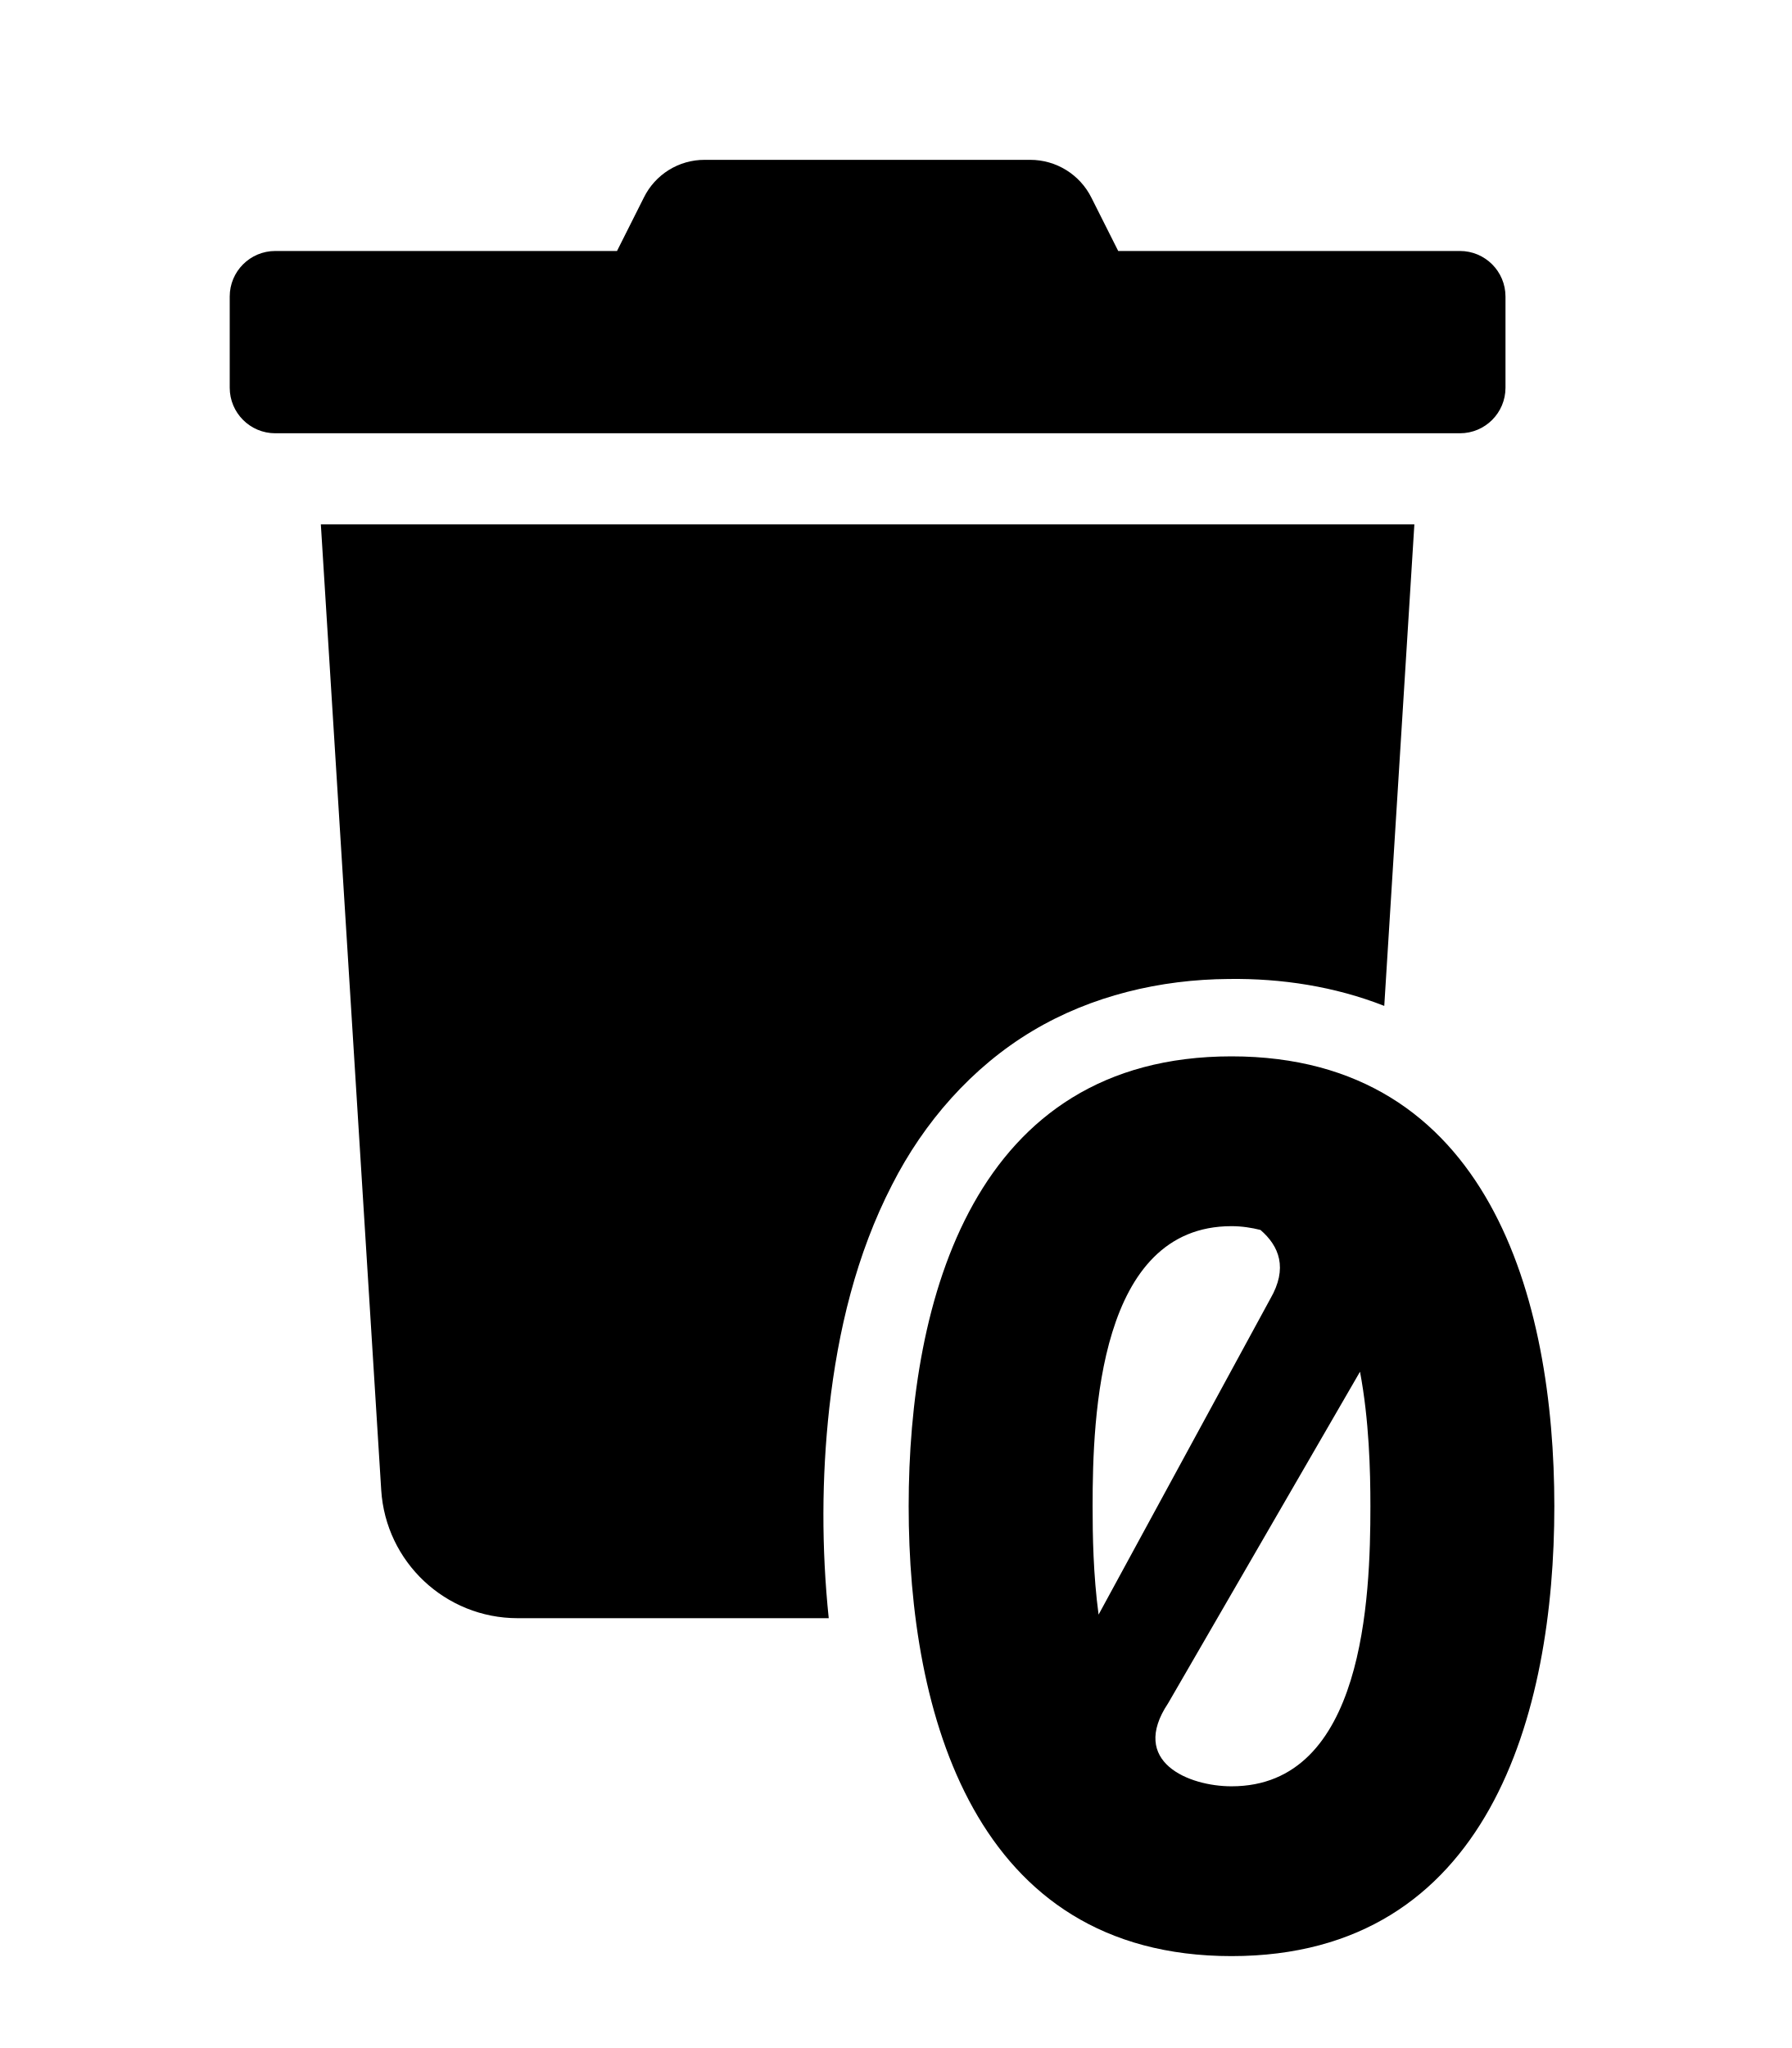
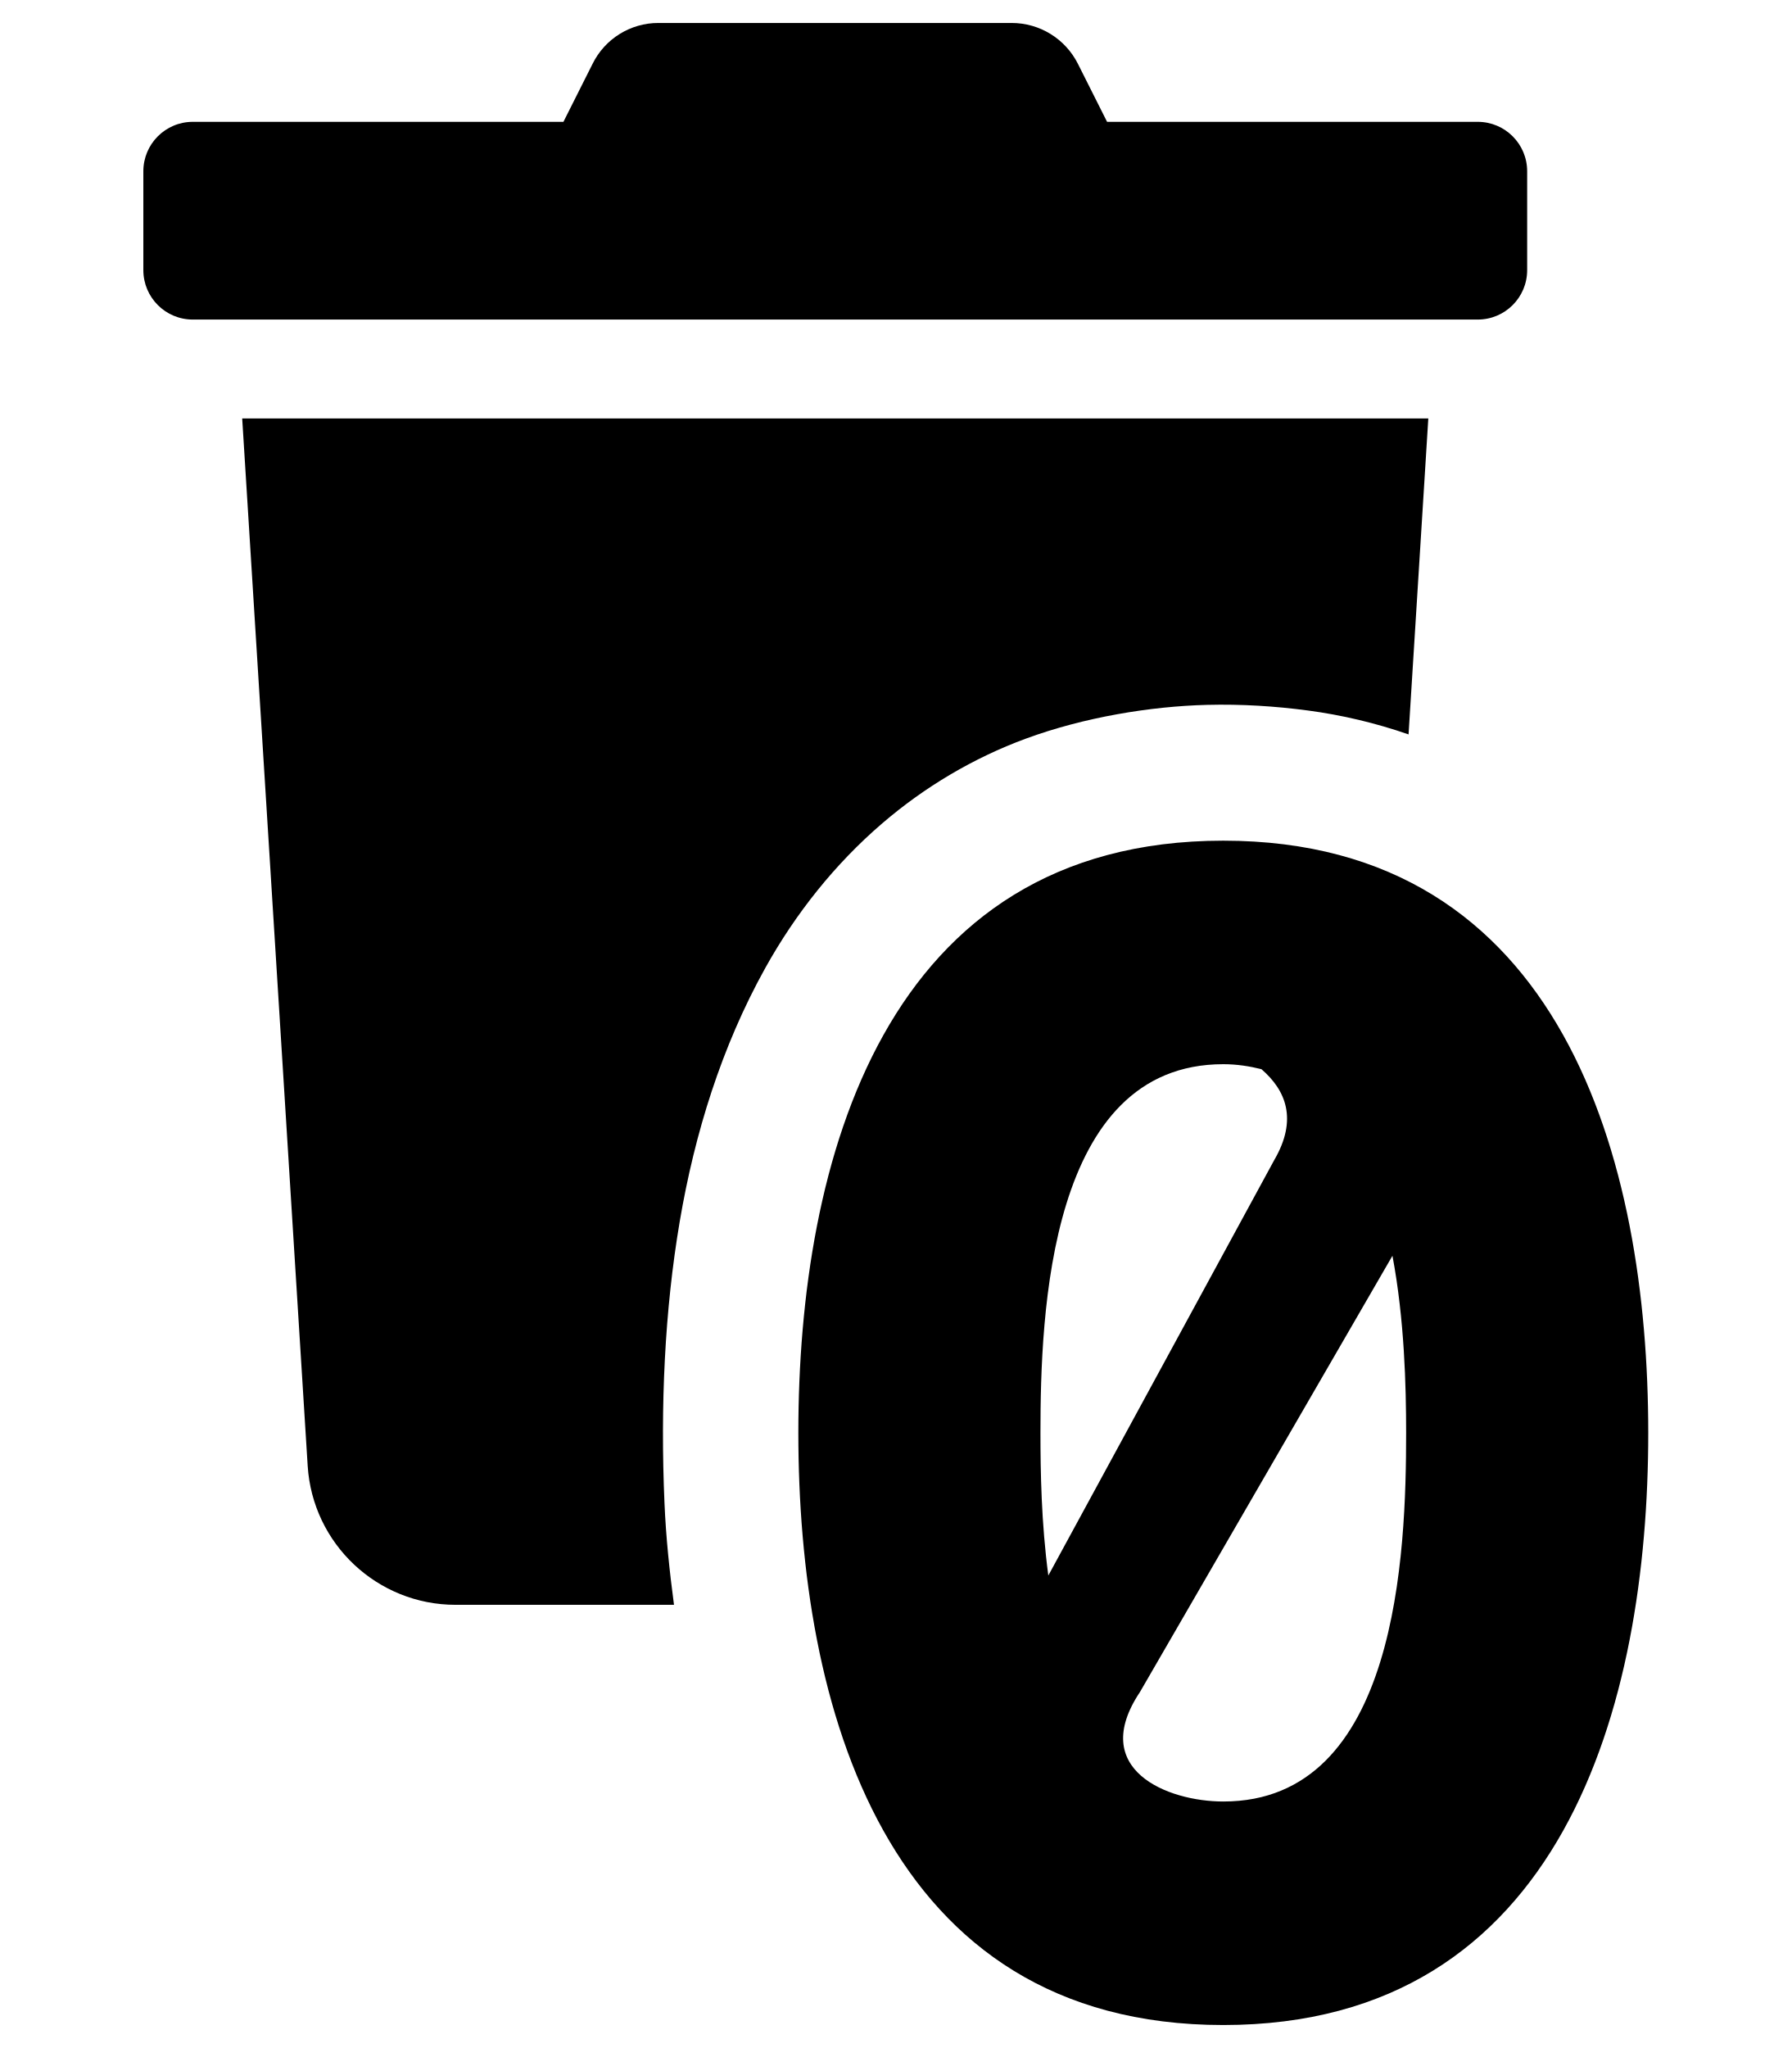
<svg xmlns="http://www.w3.org/2000/svg" aria-hidden="true" focusable="false" data-prefix="fas" data-icon="trash" role="img" viewBox="0 0 448 512" class="svg-inline--fa fa-trash fa-w-14 fa-5x" version="1.1" id="svg4">
  <defs id="defs8" />
-   <path id="path2" style="stroke-width:0.712" class="" d="M 176.219 39.959 C 169.744 39.934 163.825 43.613 160.98 49.43 L 154.287 62.746 L 68.836 62.746 C 62.544 62.747 57.444 67.847 57.443 74.139 L 57.443 96.926 C 57.444 103.218 62.544 108.318 68.836 108.318 L 365.064 108.318 C 371.357 108.319 376.459 103.218 376.459 96.926 L 376.459 74.139 C 376.459 67.846 371.357 62.745 365.064 62.746 L 279.615 62.746 L 272.92 49.43 C 270.028 43.623 264.098 39.955 257.611 39.959 L 176.219 39.959 z M 80.23 131.105 L 95.326 372.504 C 96.455 390.514 111.39 404.545 129.436 404.547 L 207.23 404.547 C 205.42 387.082 205.444 369.426 207.371 351.975 C 209.541 332.723 214.137 313.515 223.061 296.217 C 231.013 280.552 243.049 266.772 258.193 257.729 C 272.917 248.925 290.161 244.856 307.234 244.746 C 320.462 244.559 333.804 246.627 346.145 251.475 L 353.672 131.105 L 80.23 131.105 z M 307.945 264.09 C 243.441 264.09 227.219 324.971 227.219 376.559 C 227.219 428.146 243.441 489.027 307.945 489.027 C 372.449 489.027 388.674 428.146 388.674 376.559 C 388.674 324.971 372.449 264.09 307.945 264.09 z M 307.945 306.541 C 310.544 306.541 312.986 306.935 315.191 307.486 C 319.838 311.503 322.122 317.016 317.633 324.734 L 274.709 403.652 C 273.37 393.65 273.213 383.883 273.213 376.559 C 273.213 353.876 274.788 306.541 307.945 306.541 z M 340.08 342.928 C 342.364 355.057 342.68 367.659 342.68 376.559 C 342.68 399.32 341.103 446.576 307.945 446.576 C 297.313 446.576 282.27 440.511 292.115 425.783 L 340.08 342.928 z " />
+   <path id="path2" style="stroke-width:0.772" class="" d="m 164.679,5.742 c -7.023,-0.027 -13.444,3.962 -16.529,10.271 L 140.89,30.459 H 48.202 c -6.825,4.77e-4 -12.357,5.533 -12.357,12.357 v 24.717 c 4.86e-4,6.825 5.533,12.357 12.357,12.357 H 369.519 c 6.825,6.84e-4 12.359,-5.532 12.359,-12.357 V 42.816 C 381.877,35.991 376.344,30.458 369.519,30.459 H 276.833 L 269.569,16.014 C 266.432,9.716 260.002,5.738 252.966,5.742 Z M 60.562,104.607 l 16.375,261.844 c 1.224,19.536 17.424,34.754 36.998,34.756 h 54.602 c -1.128,-8.445 -2.01,-16.896 -2.377,-25.42 -1.051,-24.397 0.034,-48.139 3.812,-70.418 3.738,-22.04 10.476,-43.731 21.369,-63.33 7.57,-13.62 17.408,-26.008 29.236,-36.172 10.619,-9.125 22.839,-16.392 35.984,-21.223 14.538,-5.342 31.153,-8.066 45.242,-8.426 8.681,-0.222 17.086,0.327 25.17,1.395 8.588,1.134 17.059,3.149 25.248,5.988 l 4.939,-78.994 z M 305.892,210.168 c -84.907,0 -106.262,80.14 -106.262,148.045 0,67.905 21.354,148.045 106.262,148.045 84.907,0 106.264,-80.14 106.264,-148.045 0,-67.905 -21.356,-148.045 -106.264,-148.045 z m 0,55.879 c 3.421,0 6.636,0.52 9.539,1.246 6.117,5.287 9.122,12.543 3.213,22.703 L 262.142,393.877 c -1.762,-13.166 -1.969,-26.023 -1.969,-35.664 0,-29.858 2.073,-92.166 45.719,-92.166 z m 42.299,47.896 c 3.006,15.965 3.422,32.555 3.422,44.27 0,29.961 -2.075,92.164 -45.721,92.164 -13.996,0 -33.797,-7.983 -20.838,-27.369 z" />
</svg>
